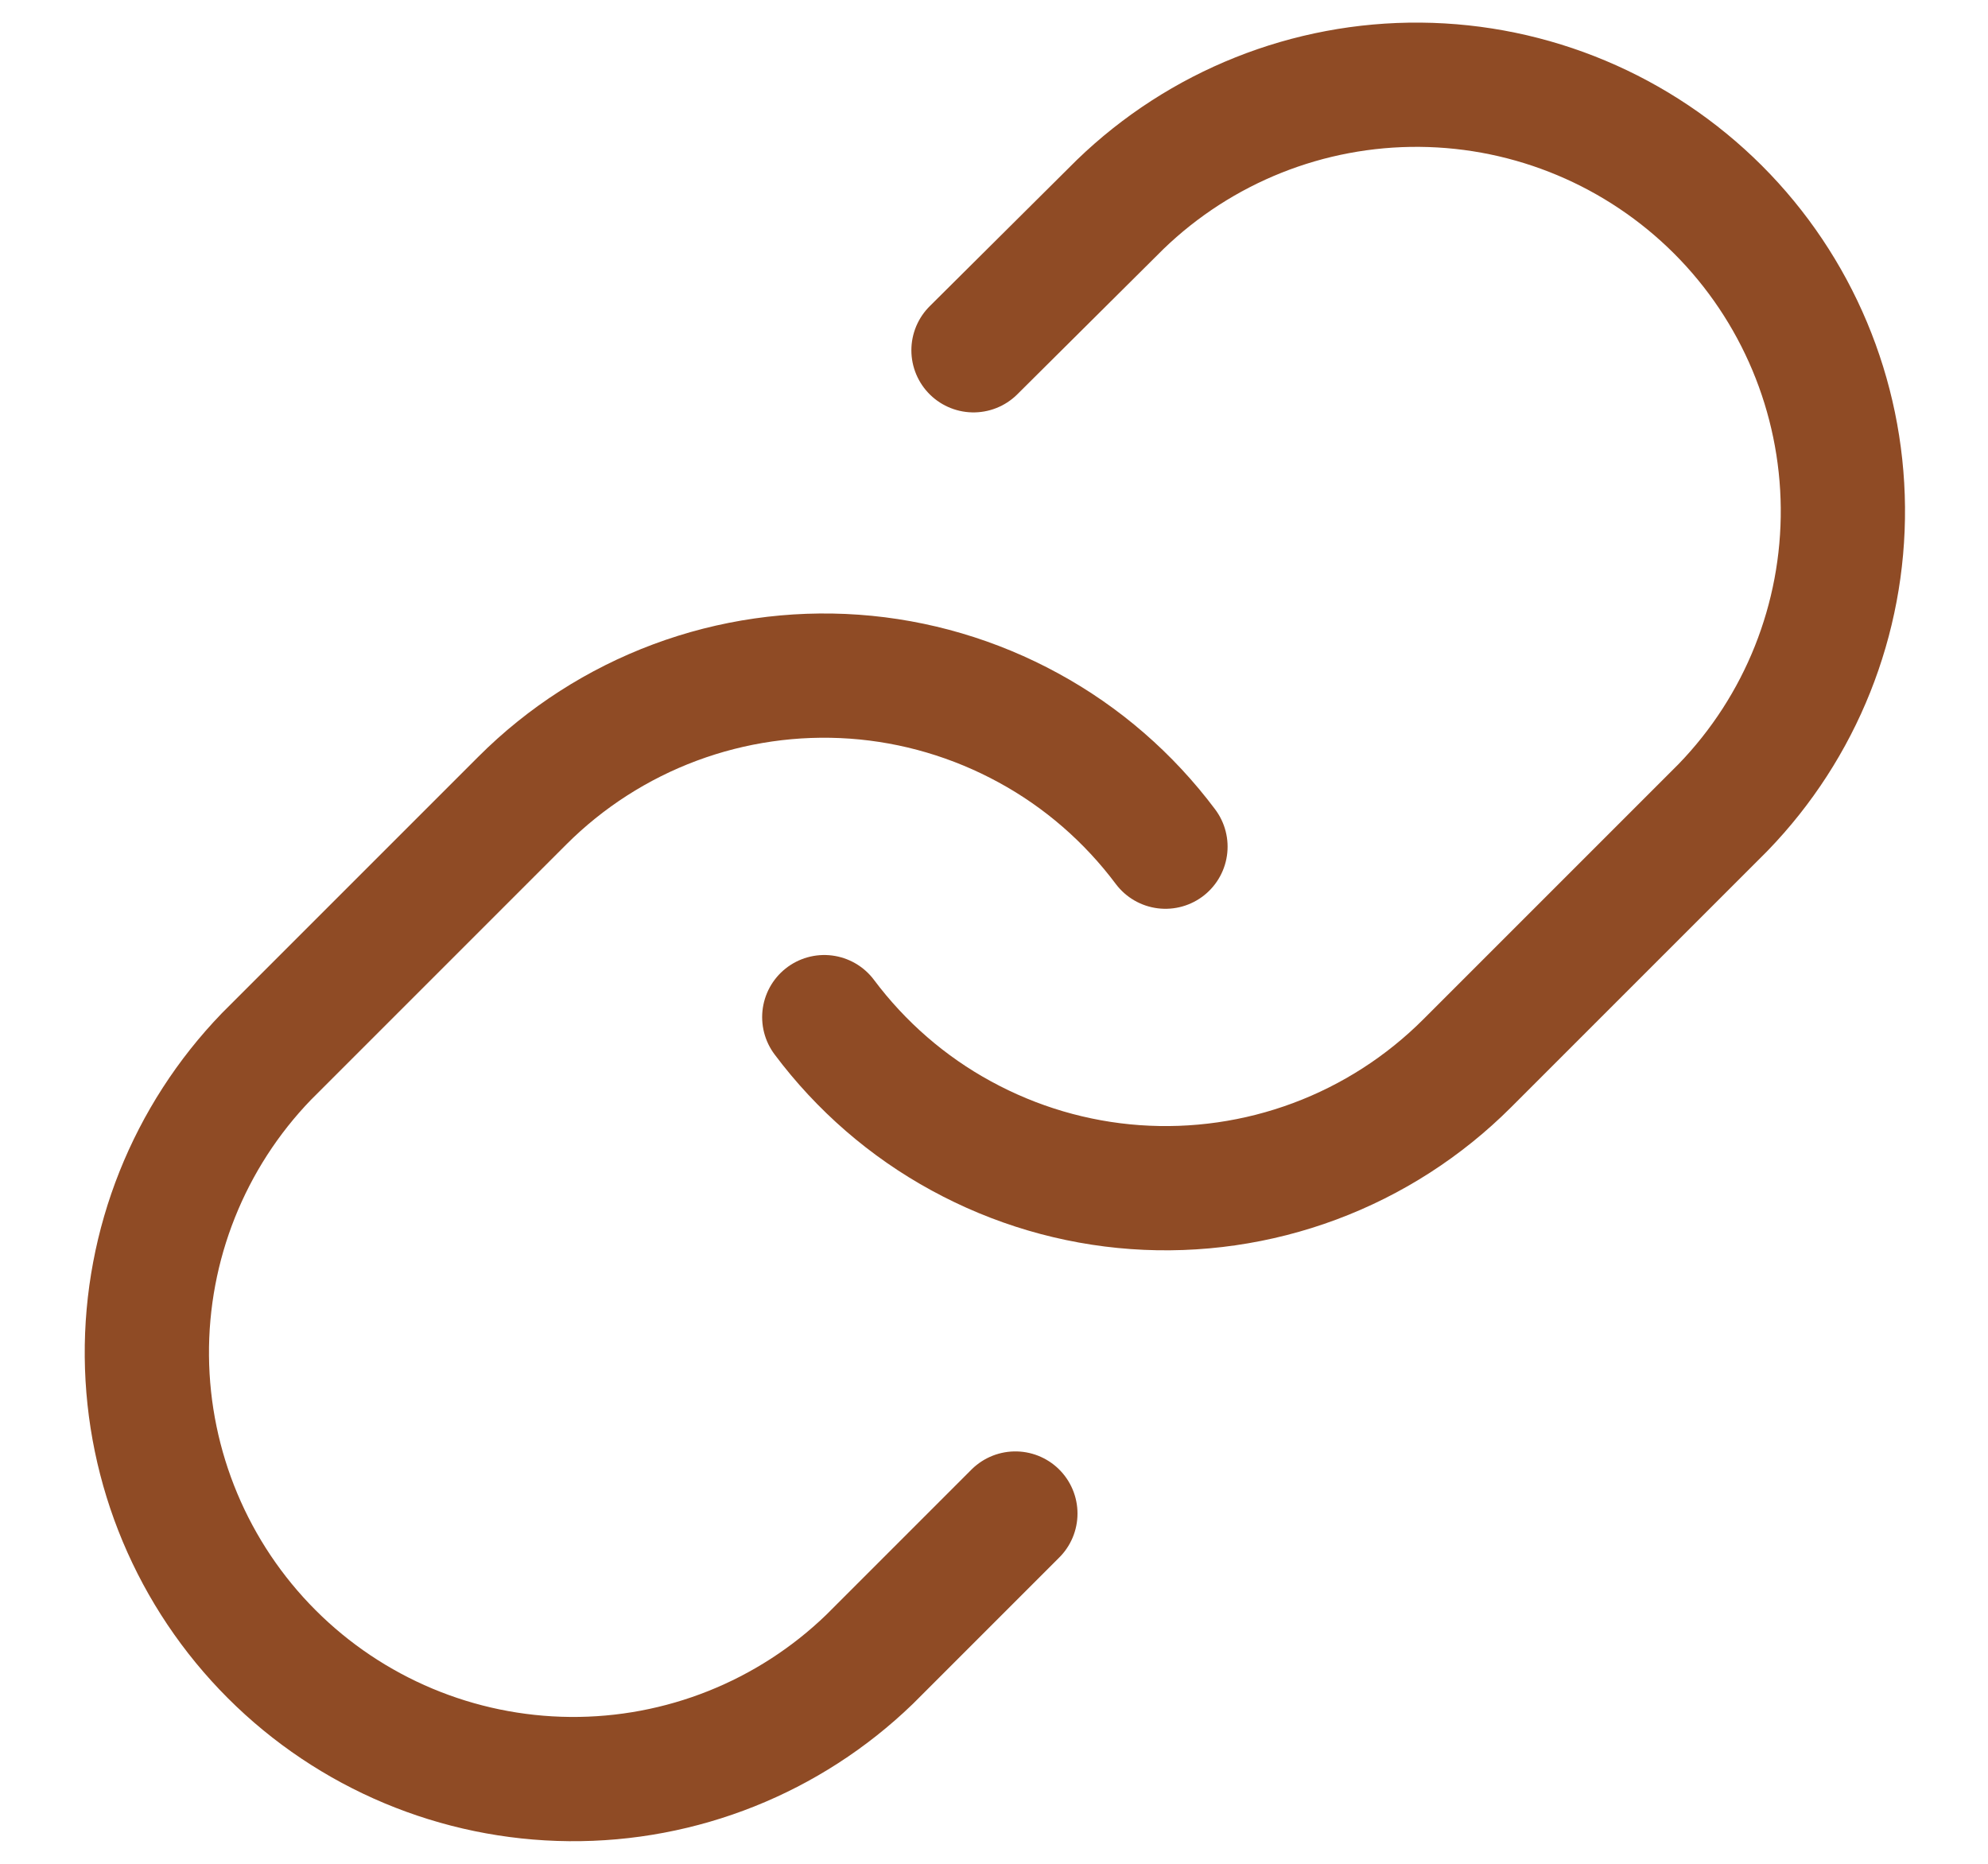
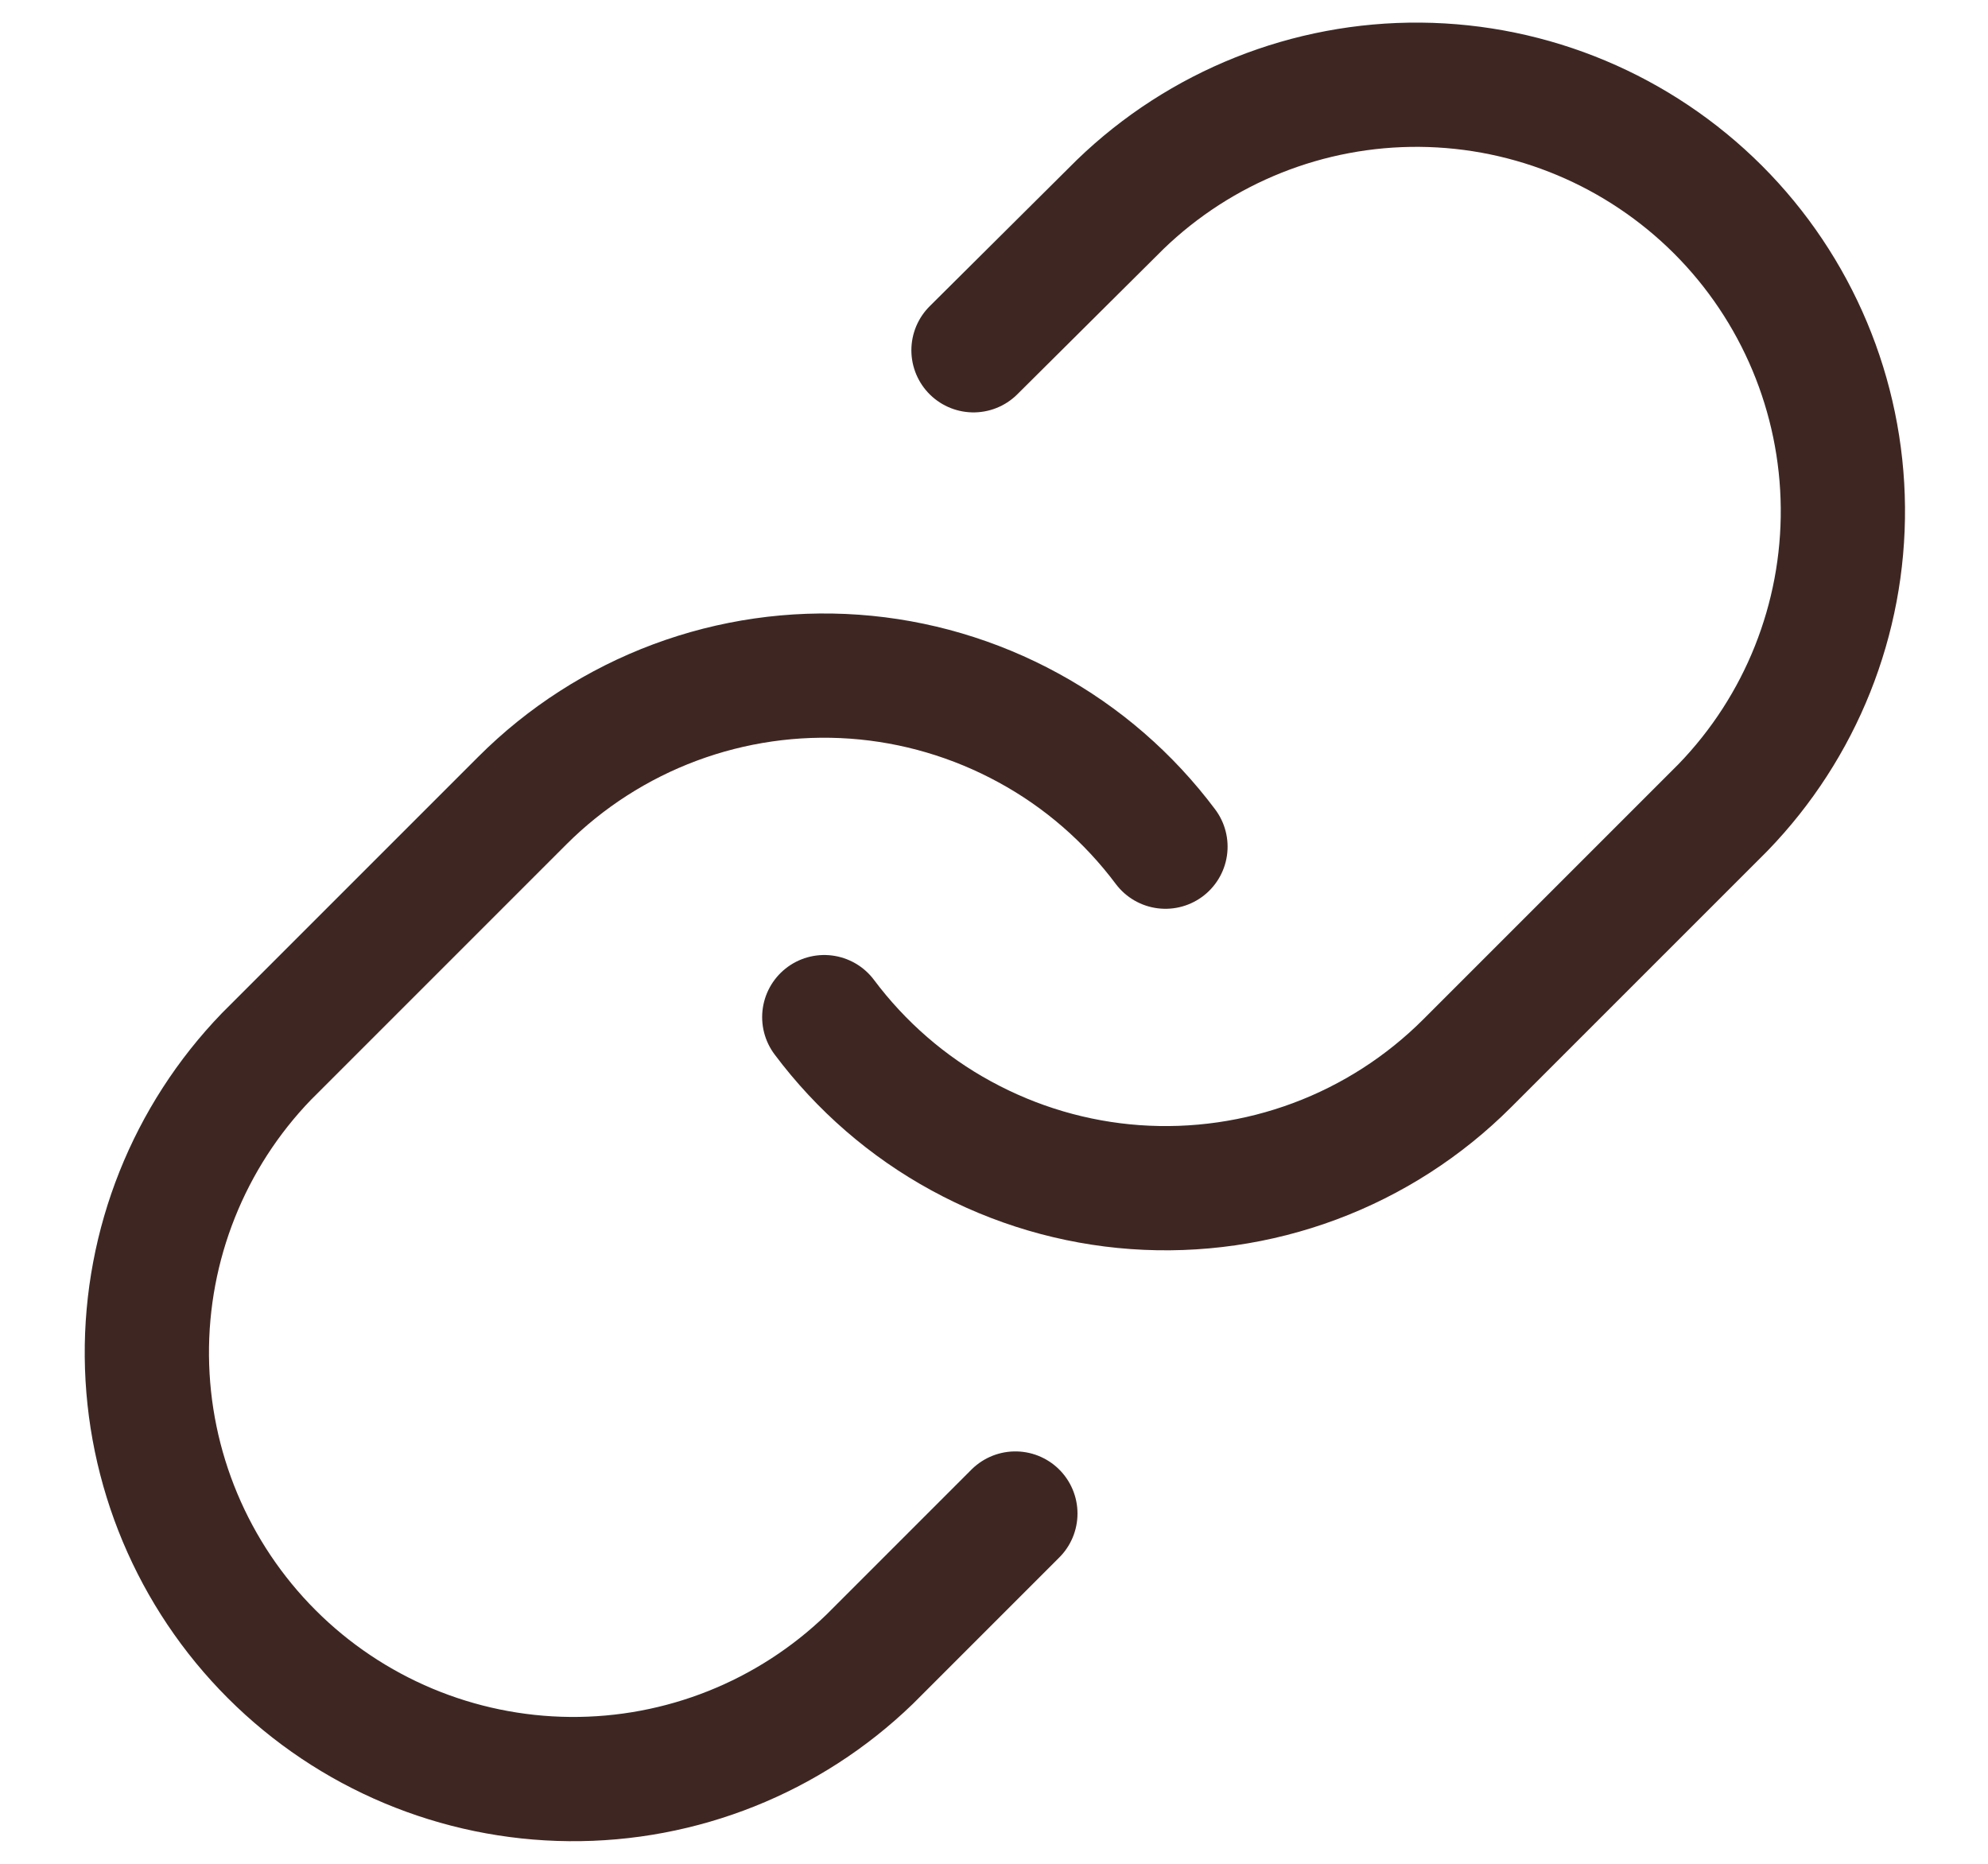
<svg xmlns="http://www.w3.org/2000/svg" width="16" height="15" viewBox="0 0 16 15" fill="none">
-   <path d="M6.634 8.186C6.929 8.58 7.305 8.907 7.737 9.142C8.169 9.378 8.646 9.519 9.137 9.554C9.628 9.589 10.121 9.518 10.582 9.346C11.043 9.174 11.461 8.905 11.809 8.557L13.868 6.498C14.494 5.851 14.84 4.984 14.832 4.084C14.824 3.184 14.463 2.323 13.827 1.687C13.19 1.051 12.33 0.69 11.43 0.682C10.53 0.674 9.663 1.02 9.016 1.645L7.835 2.819" stroke="#8F4B25" stroke-linecap="round" stroke-linejoin="round" />
-   <path d="M9.38 6.814C9.085 6.42 8.709 6.093 8.277 5.858C7.845 5.622 7.367 5.481 6.877 5.446C6.386 5.411 5.893 5.482 5.432 5.654C4.971 5.826 4.552 6.095 4.204 6.443L2.145 8.502C1.52 9.149 1.174 10.016 1.182 10.916C1.19 11.816 1.551 12.677 2.187 13.313C2.823 13.949 3.684 14.31 4.584 14.318C5.484 14.326 6.351 13.98 6.998 13.355L8.172 12.181" stroke="#8F4B25" stroke-linecap="round" stroke-linejoin="round" />
+   <path d="M6.634 8.186C6.929 8.58 7.305 8.907 7.737 9.142C8.169 9.378 8.646 9.519 9.137 9.554C9.628 9.589 10.121 9.518 10.582 9.346C11.043 9.174 11.461 8.905 11.809 8.557L13.868 6.498C14.494 5.851 14.84 4.984 14.832 4.084C14.824 3.184 14.463 2.323 13.827 1.687C13.19 1.051 12.33 0.69 11.43 0.682C10.53 0.674 9.663 1.02 9.016 1.645L7.835 2.819" stroke="#3E2723" stroke-linecap="round" stroke-linejoin="round" />
+   <path d="M9.38 6.814C9.085 6.42 8.709 6.093 8.277 5.858C7.845 5.622 7.367 5.481 6.877 5.446C6.386 5.411 5.893 5.482 5.432 5.654C4.971 5.826 4.552 6.095 4.204 6.443L2.145 8.502C1.52 9.149 1.174 10.016 1.182 10.916C1.19 11.816 1.551 12.677 2.187 13.313C2.823 13.949 3.684 14.31 4.584 14.318C5.484 14.326 6.351 13.98 6.998 13.355L8.172 12.181" stroke="#3E2723" stroke-linecap="round" stroke-linejoin="round" />
</svg>
